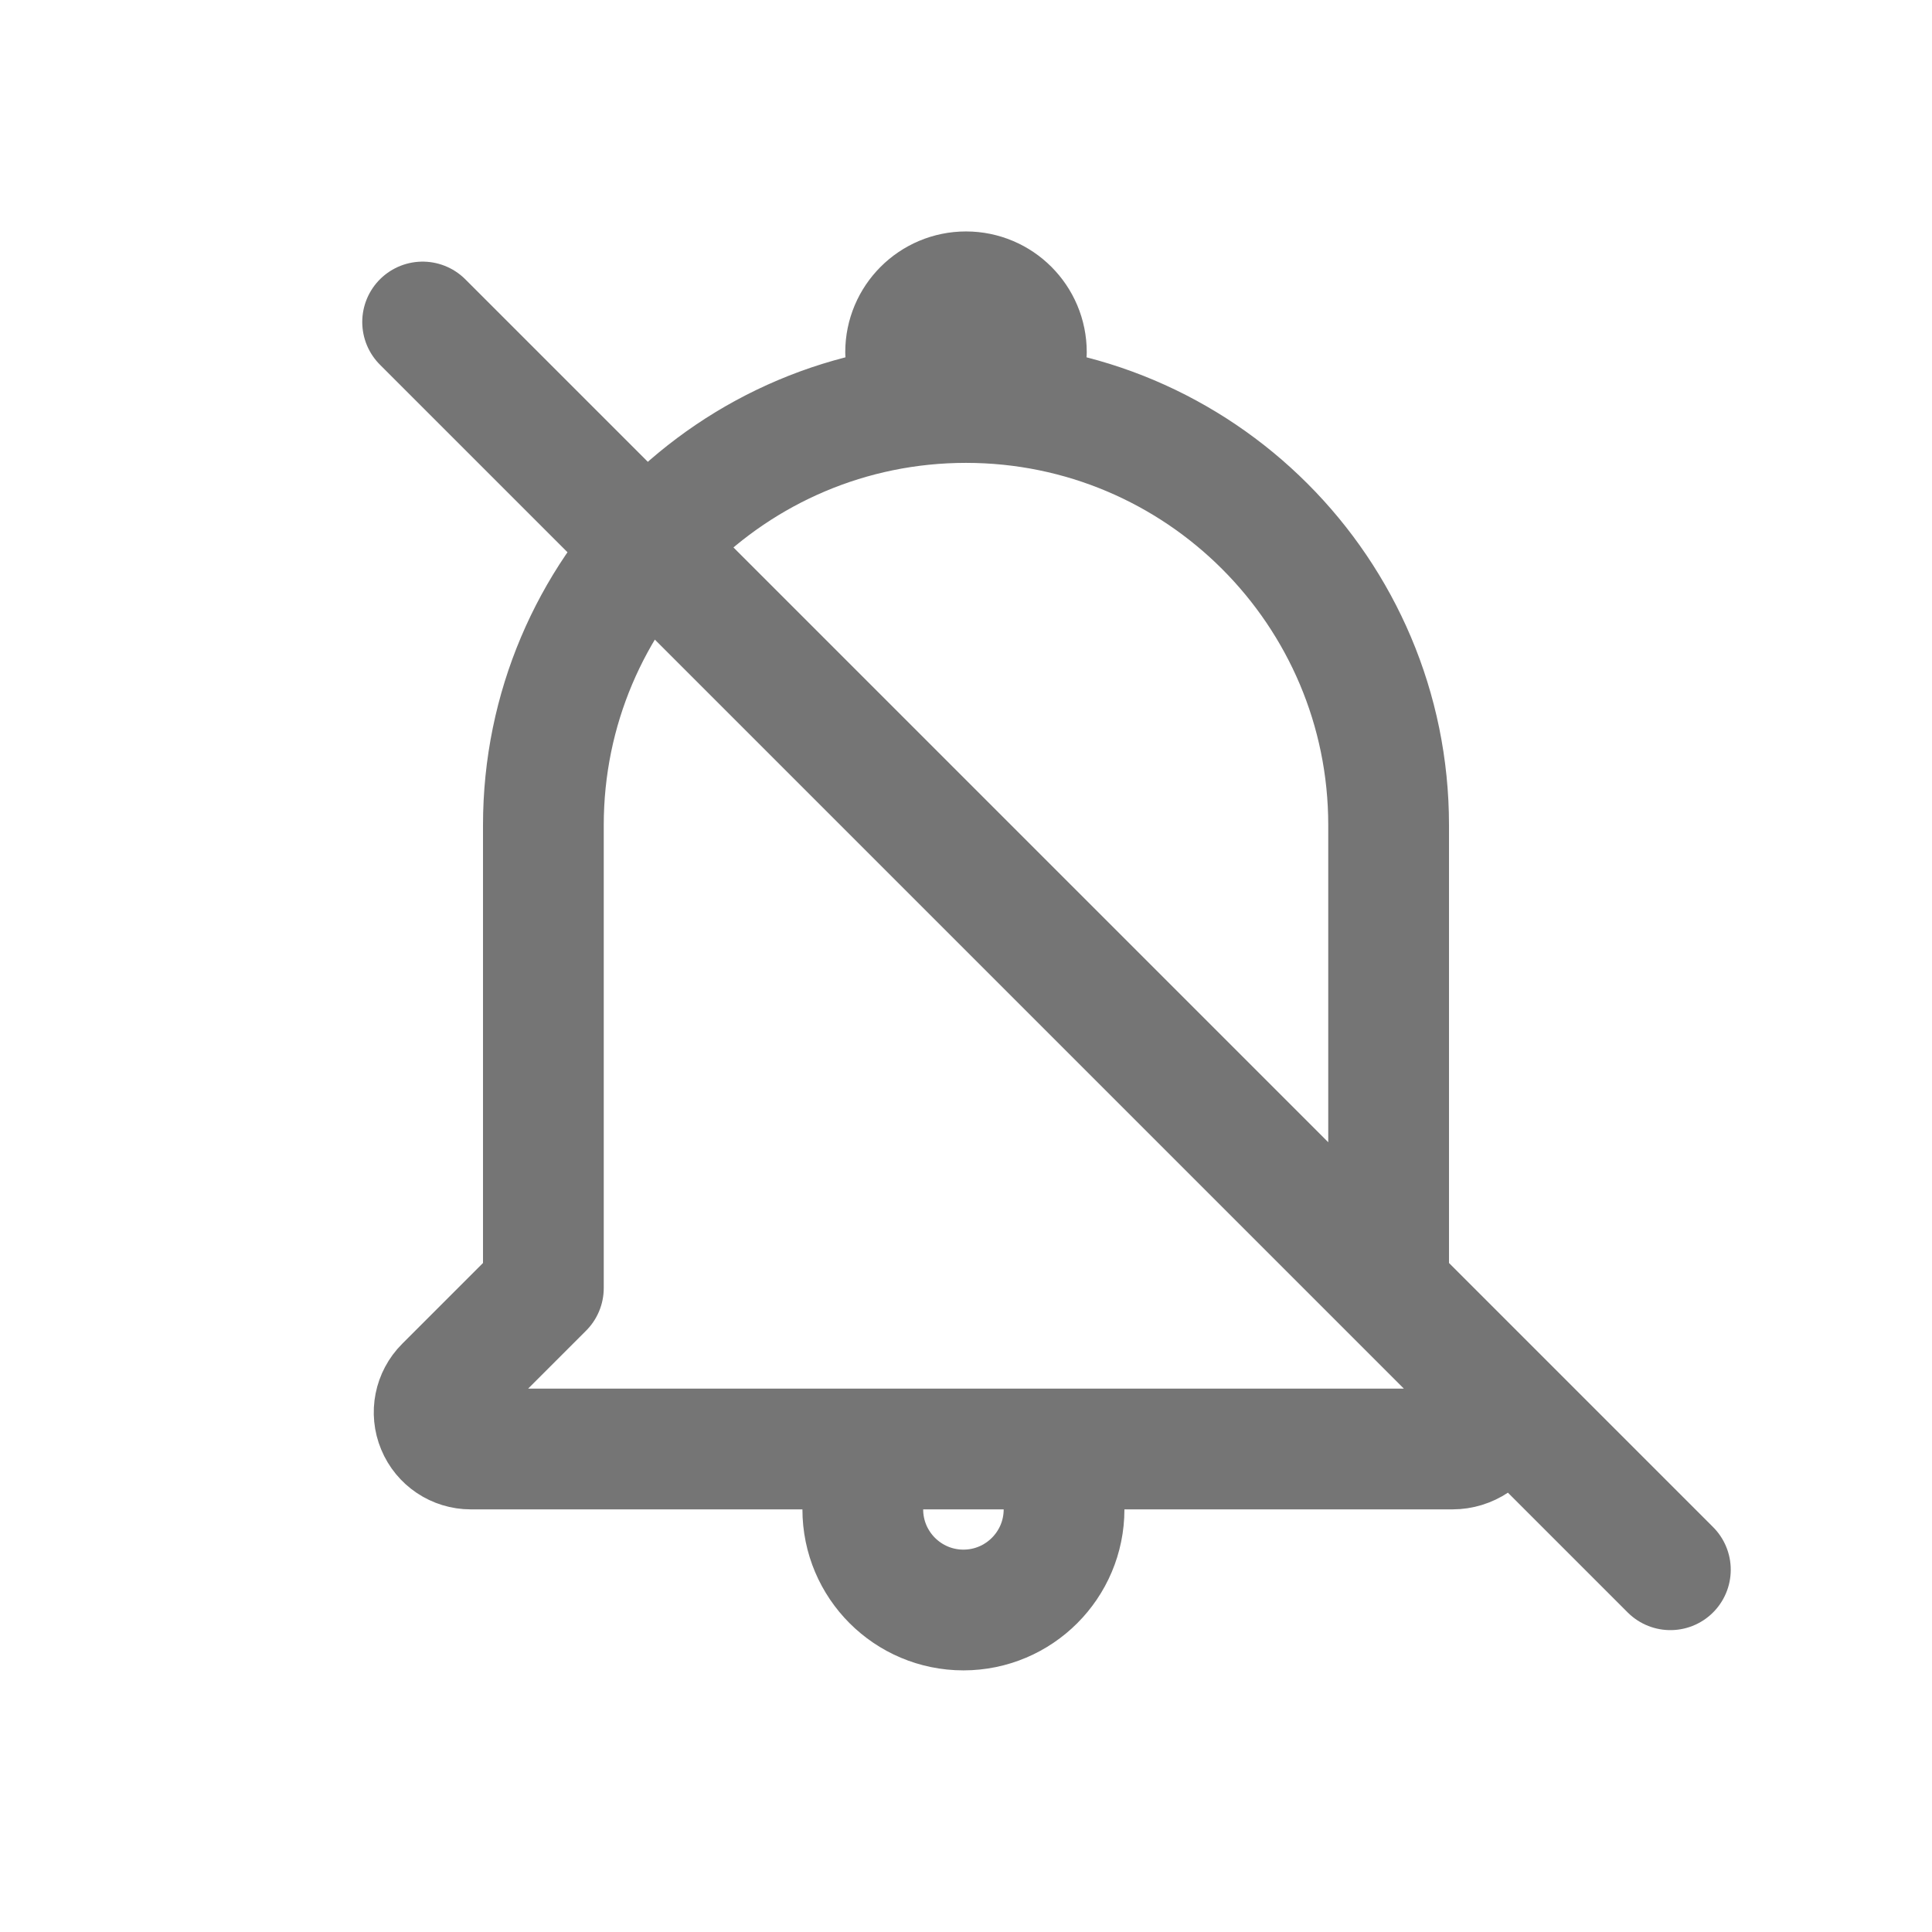
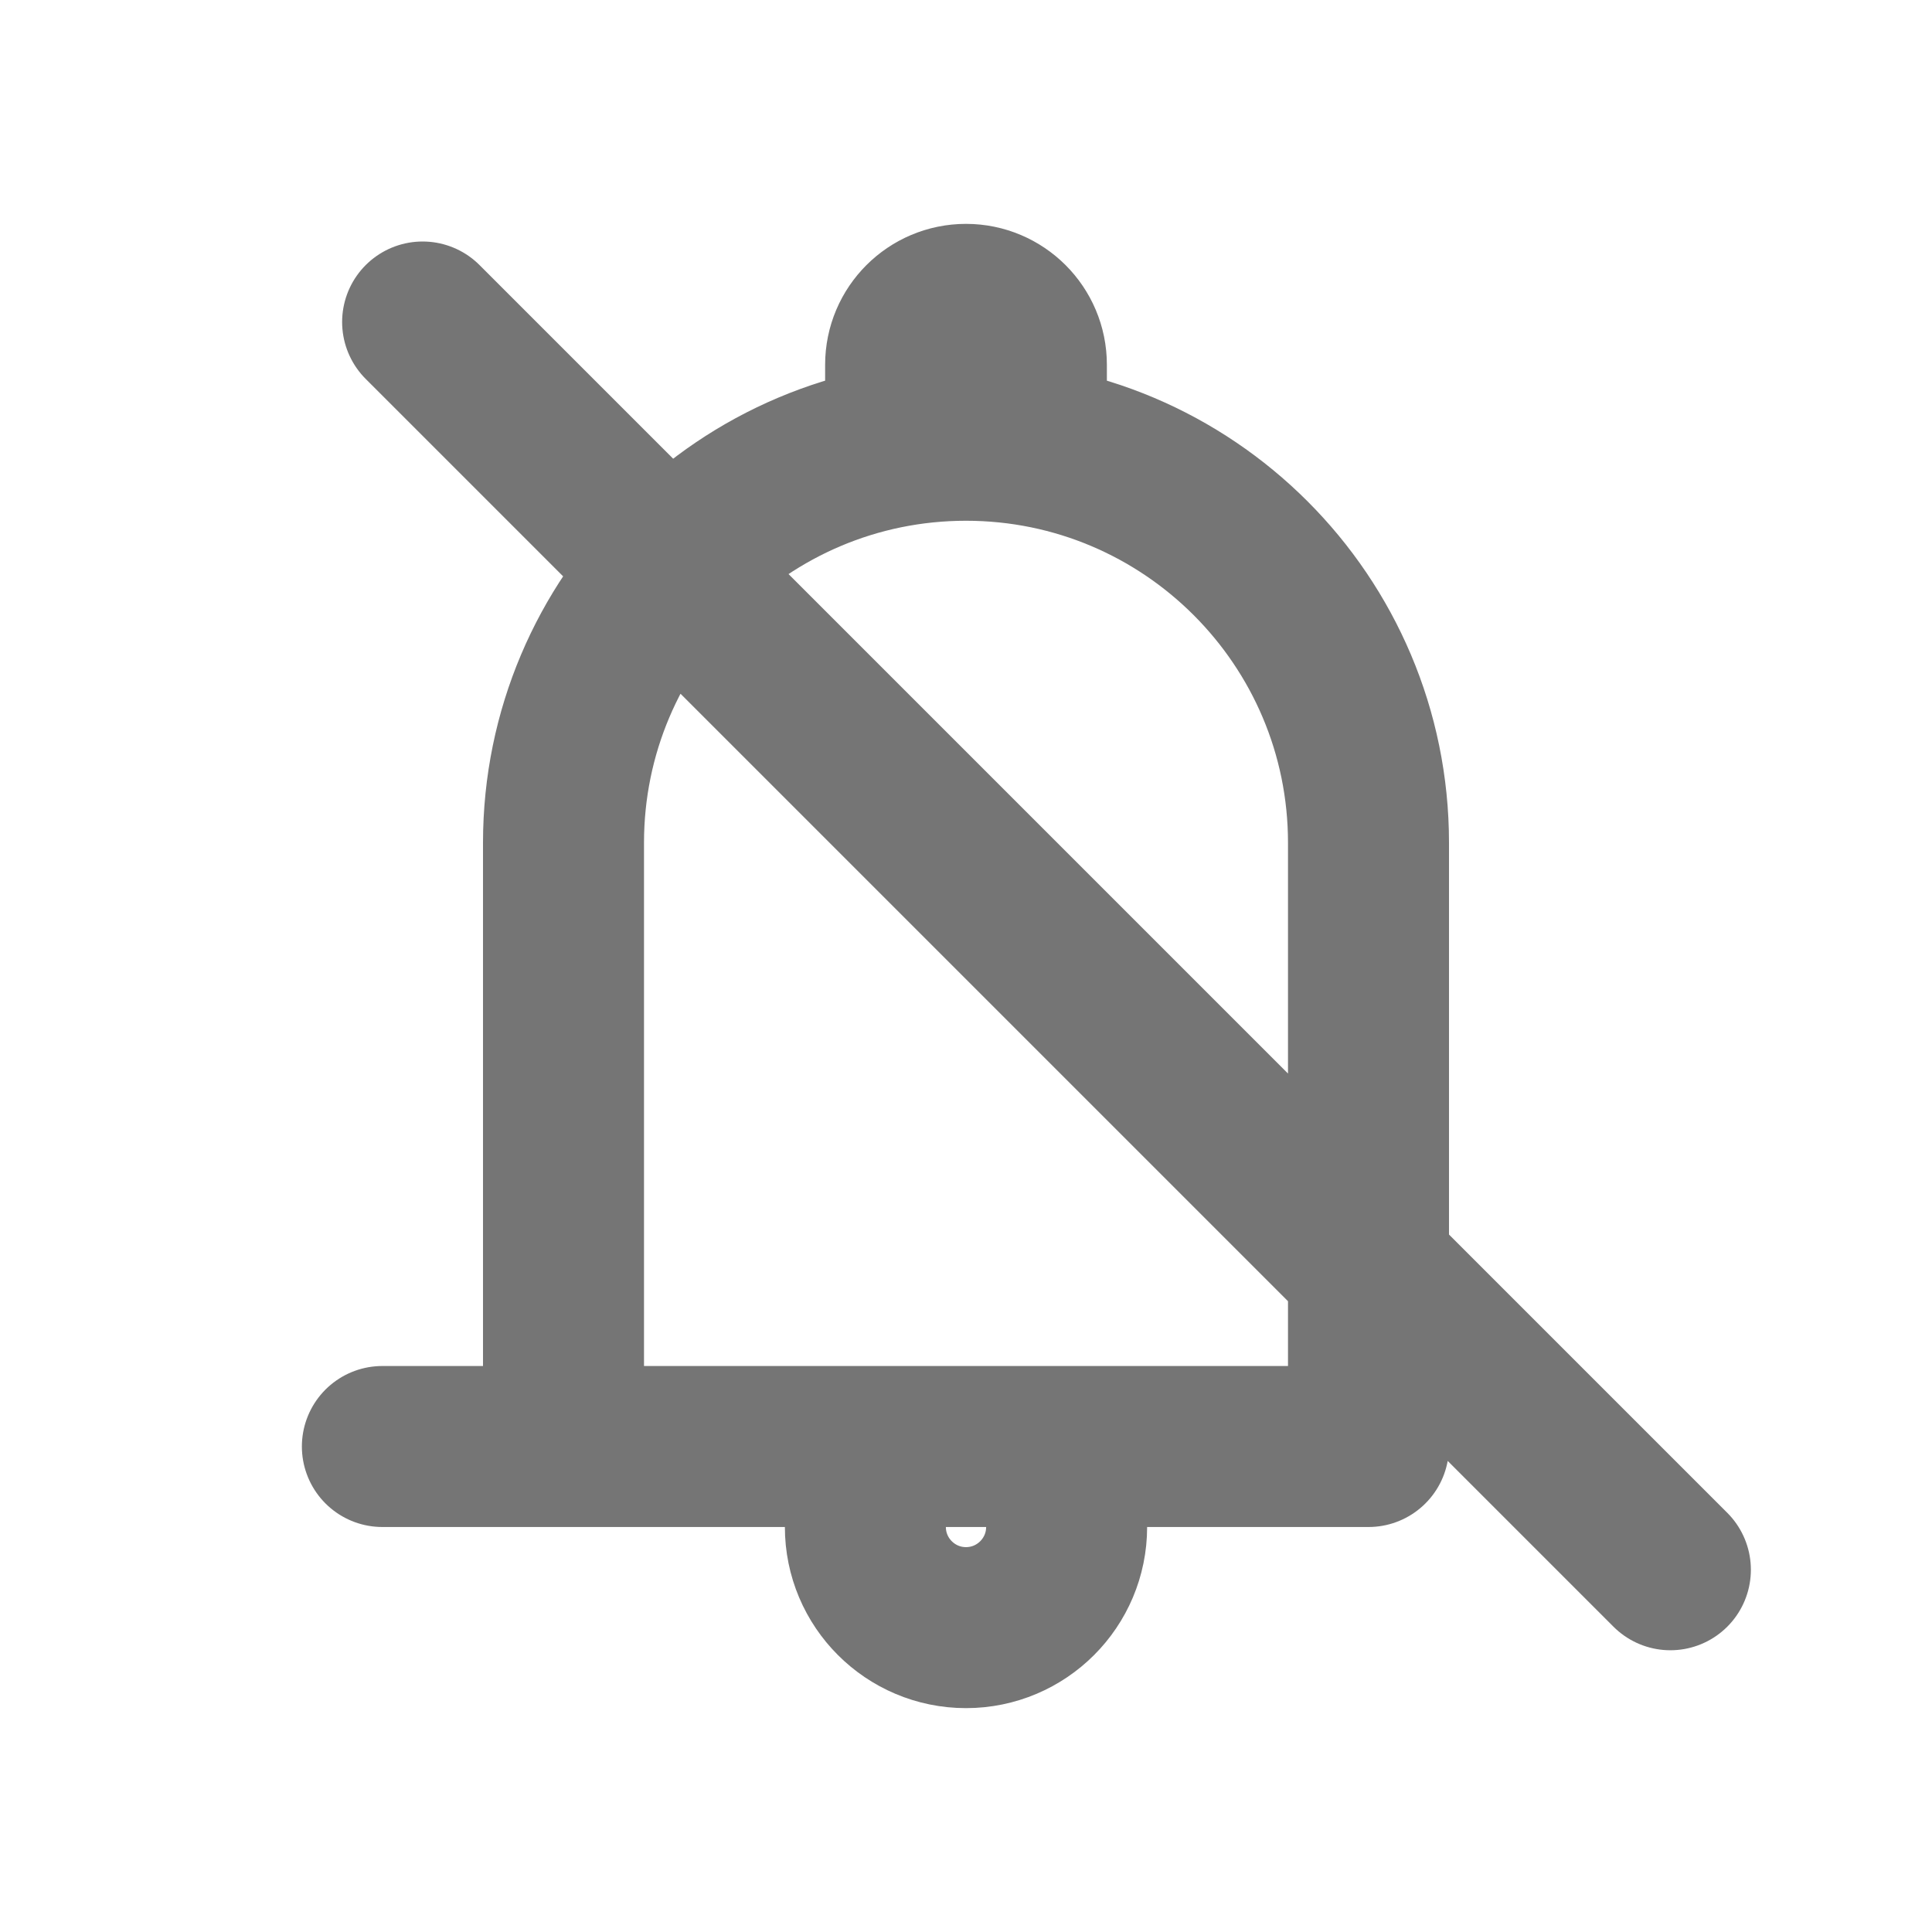
<svg xmlns="http://www.w3.org/2000/svg" fill-rule="evenodd" stroke-linecap="round" stroke-linejoin="round" stroke-miterlimit="1.5" clip-rule="evenodd" viewBox="0 0 24 24">
-   <path fill="none" stroke="#757575" stroke-width="1.5" d="M17.25 10.25V16l1.146 1.146c.143.143.186.359.109.545-.078.187-.26.309-.462.309H5.848c-.184   0-.35-.111-.42-.281-.071-.17-.032-.365.098-.495L6.75   16v-5.75C6.75 7.352 9.102 5 12 5s5.25 2.352 5.25 5.25   M11.25 4.375c0-.414.336-.75.75-.75s.75.336.75.75   M13.218 18.75c0 .69-.56 1.25-1.25    1.25s-1.25-.56-1.25-1.25   M5.25 4l15.5 15.5" />
+   <path fill="none" stroke="#757575" stroke-width="2" d="M4.75 17.969H17m-10 0v-7.5c0-2.76 2.24-5 5-5s5 2.24 5    5v7.5M11.25 5.525v-.994c0-.414.336-.75.75-.75s.75.336.75.75v.994m.5   13.444c0 .69-.56 1.25-1.25 1.25s-1.25-.56-1.25-1.25v-1m2.5   1v-1M5.25 4l15.5 15.5" />
</svg>
